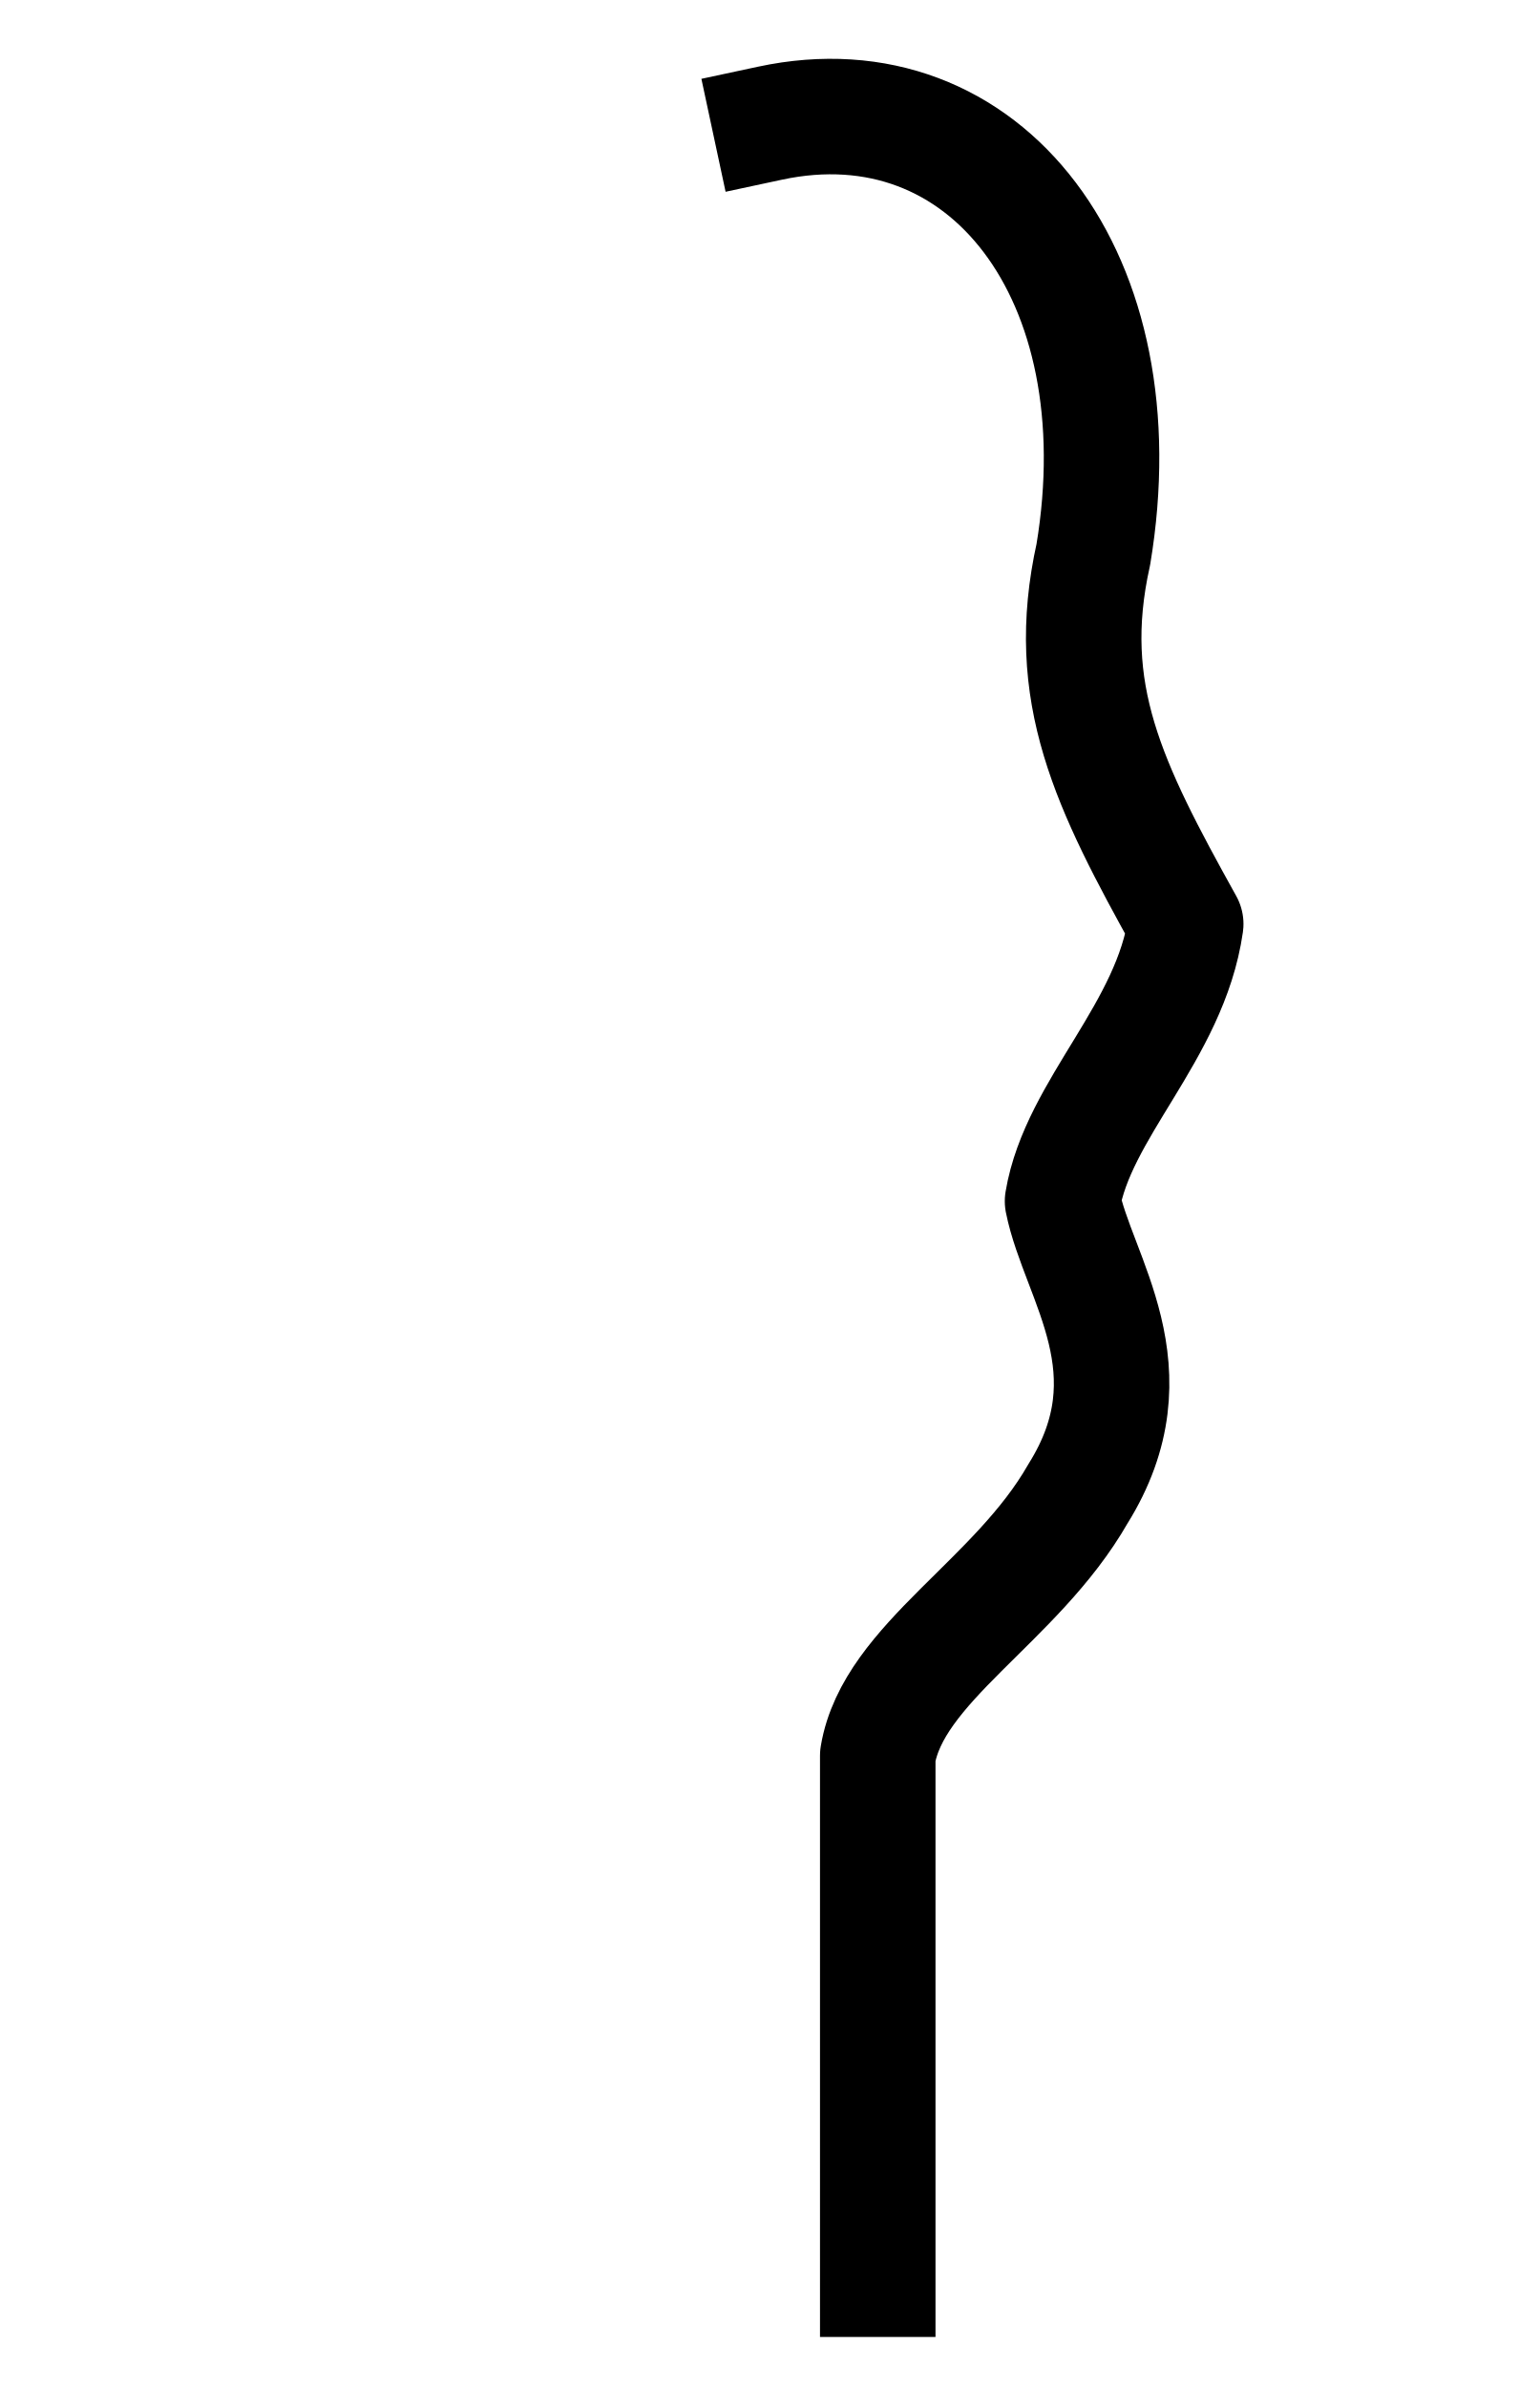
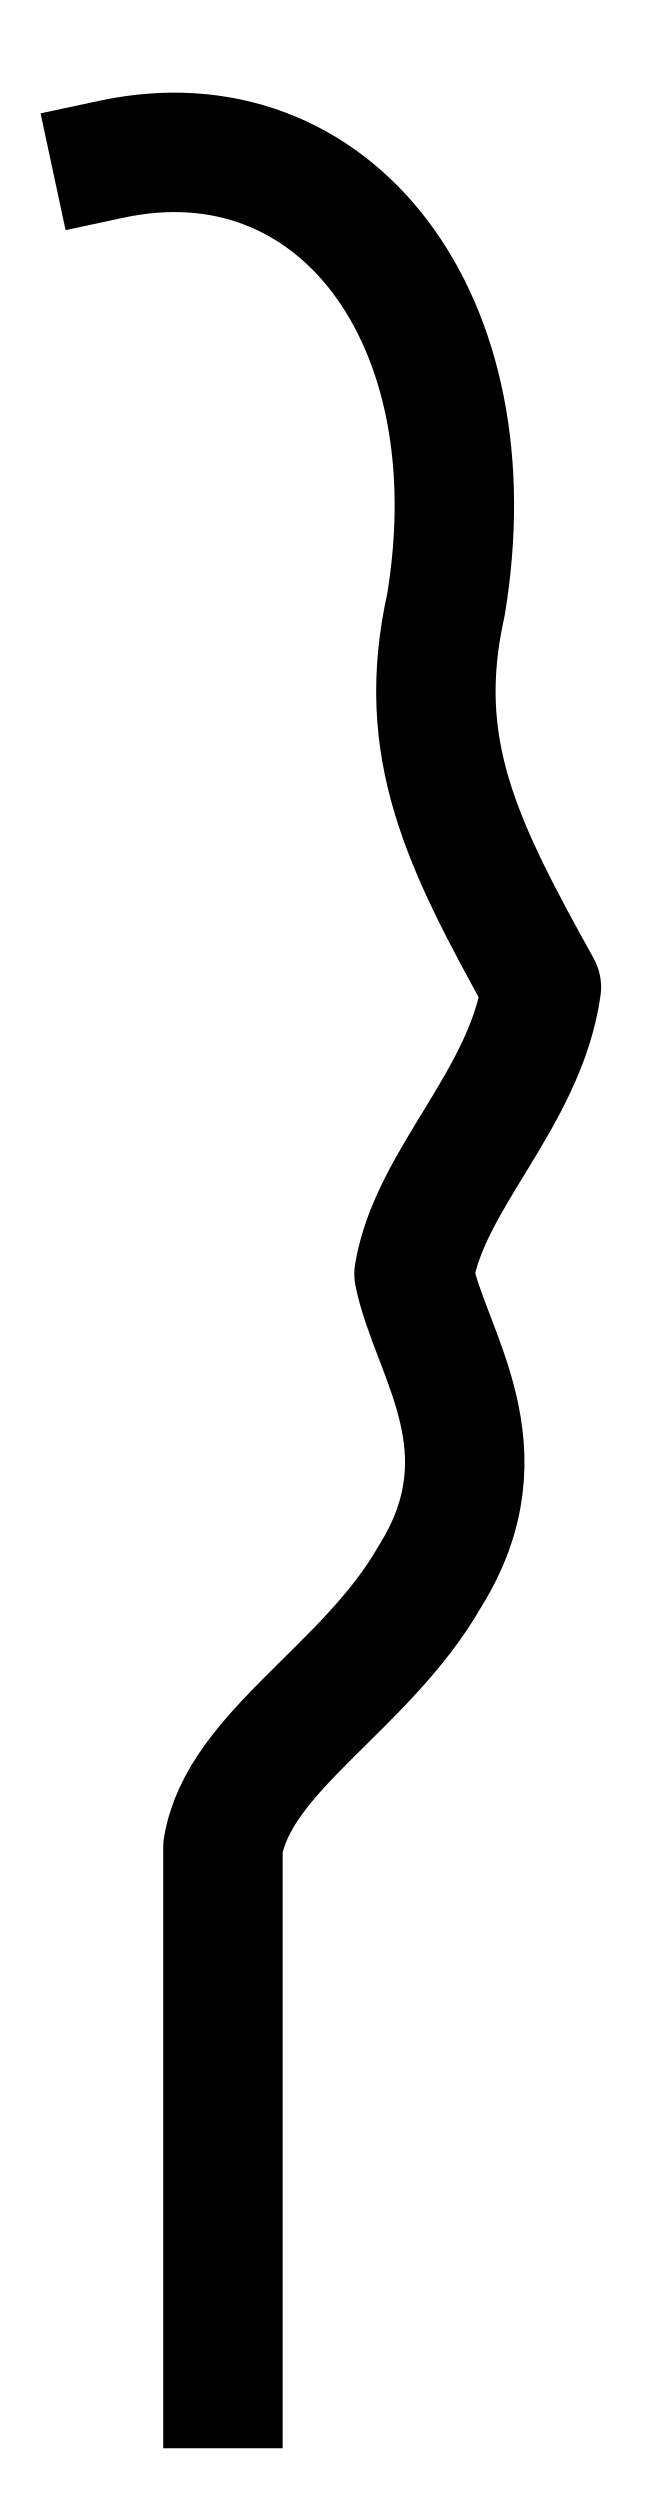
- <svg xmlns="http://www.w3.org/2000/svg" viewBox="0 0 100 155" width="100" height="155">
+ <svg xmlns="http://www.w3.org/2000/svg" viewBox="43 -2 42 157" width="42" height="157">
  <path d="M 50,8        C 64,5 74,18 71,36        C 69,45 72,51 77,60        C 76,67 70,72 69,78        C 70,83 75,89 70,97        C 66,104 58,108 57,114        L 57,148" stroke="#000000" stroke-width="7.5" fill="none" stroke-linecap="square" stroke-linejoin="round" />
</svg>
